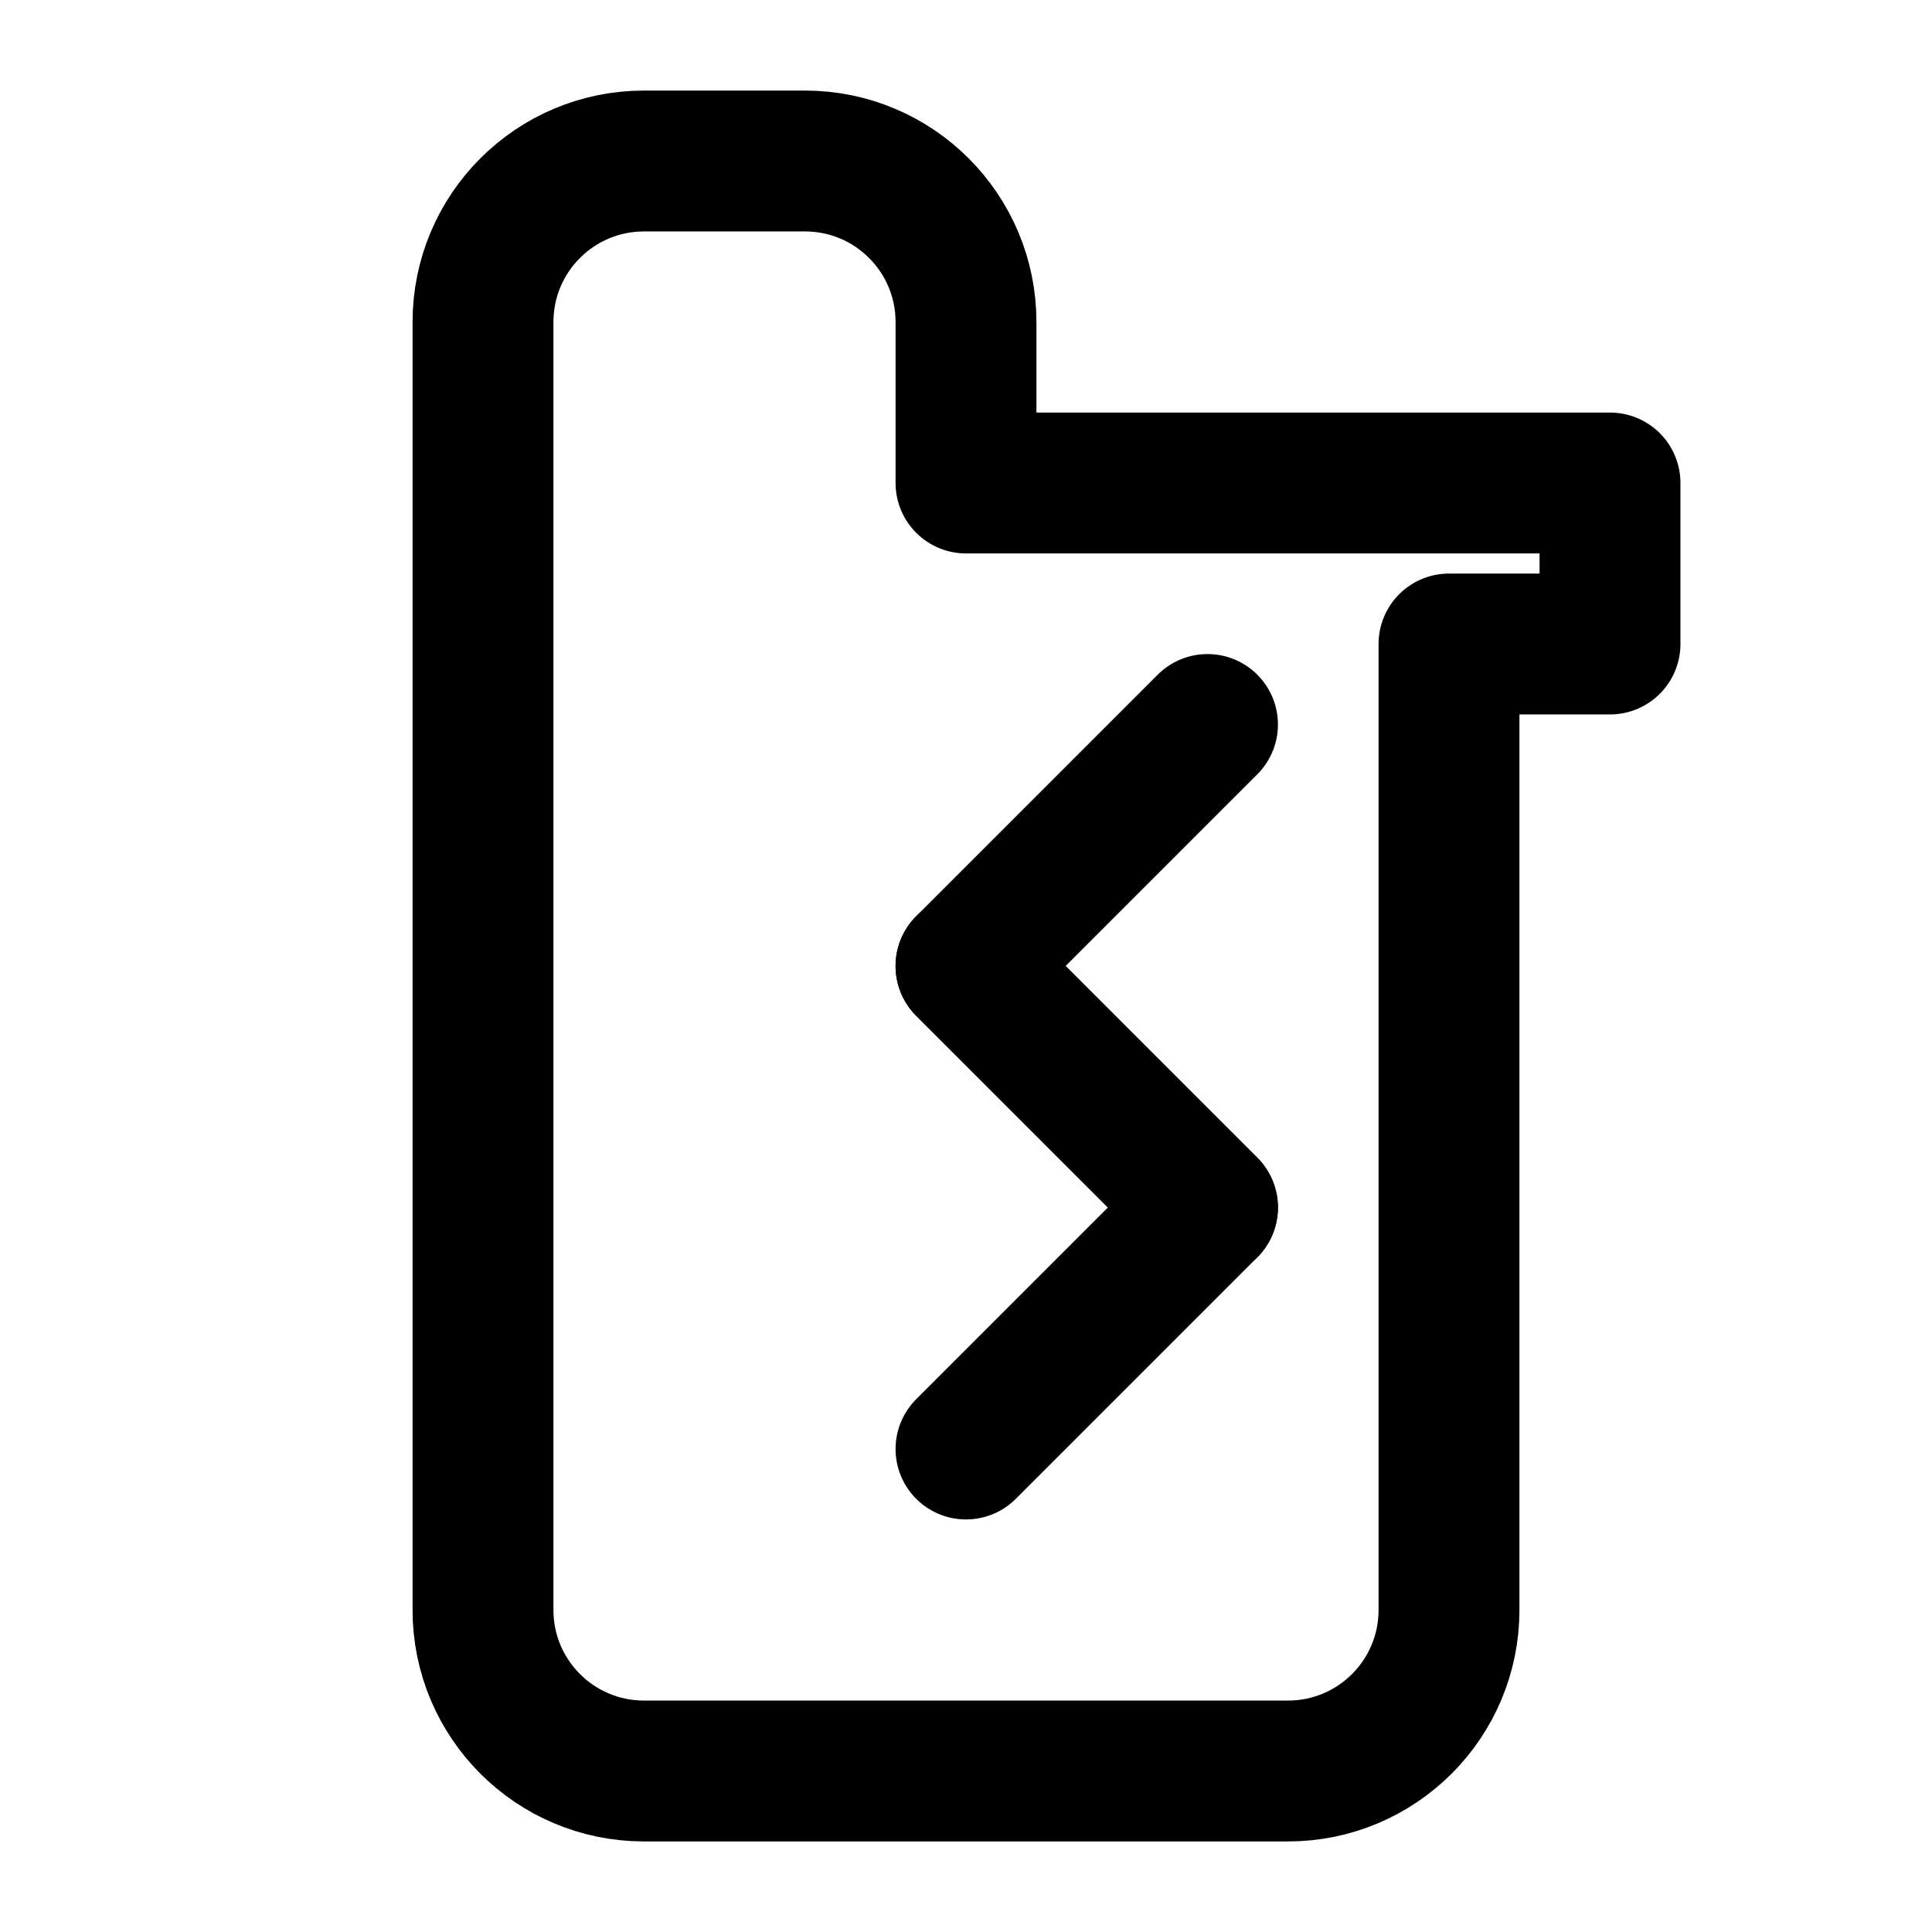
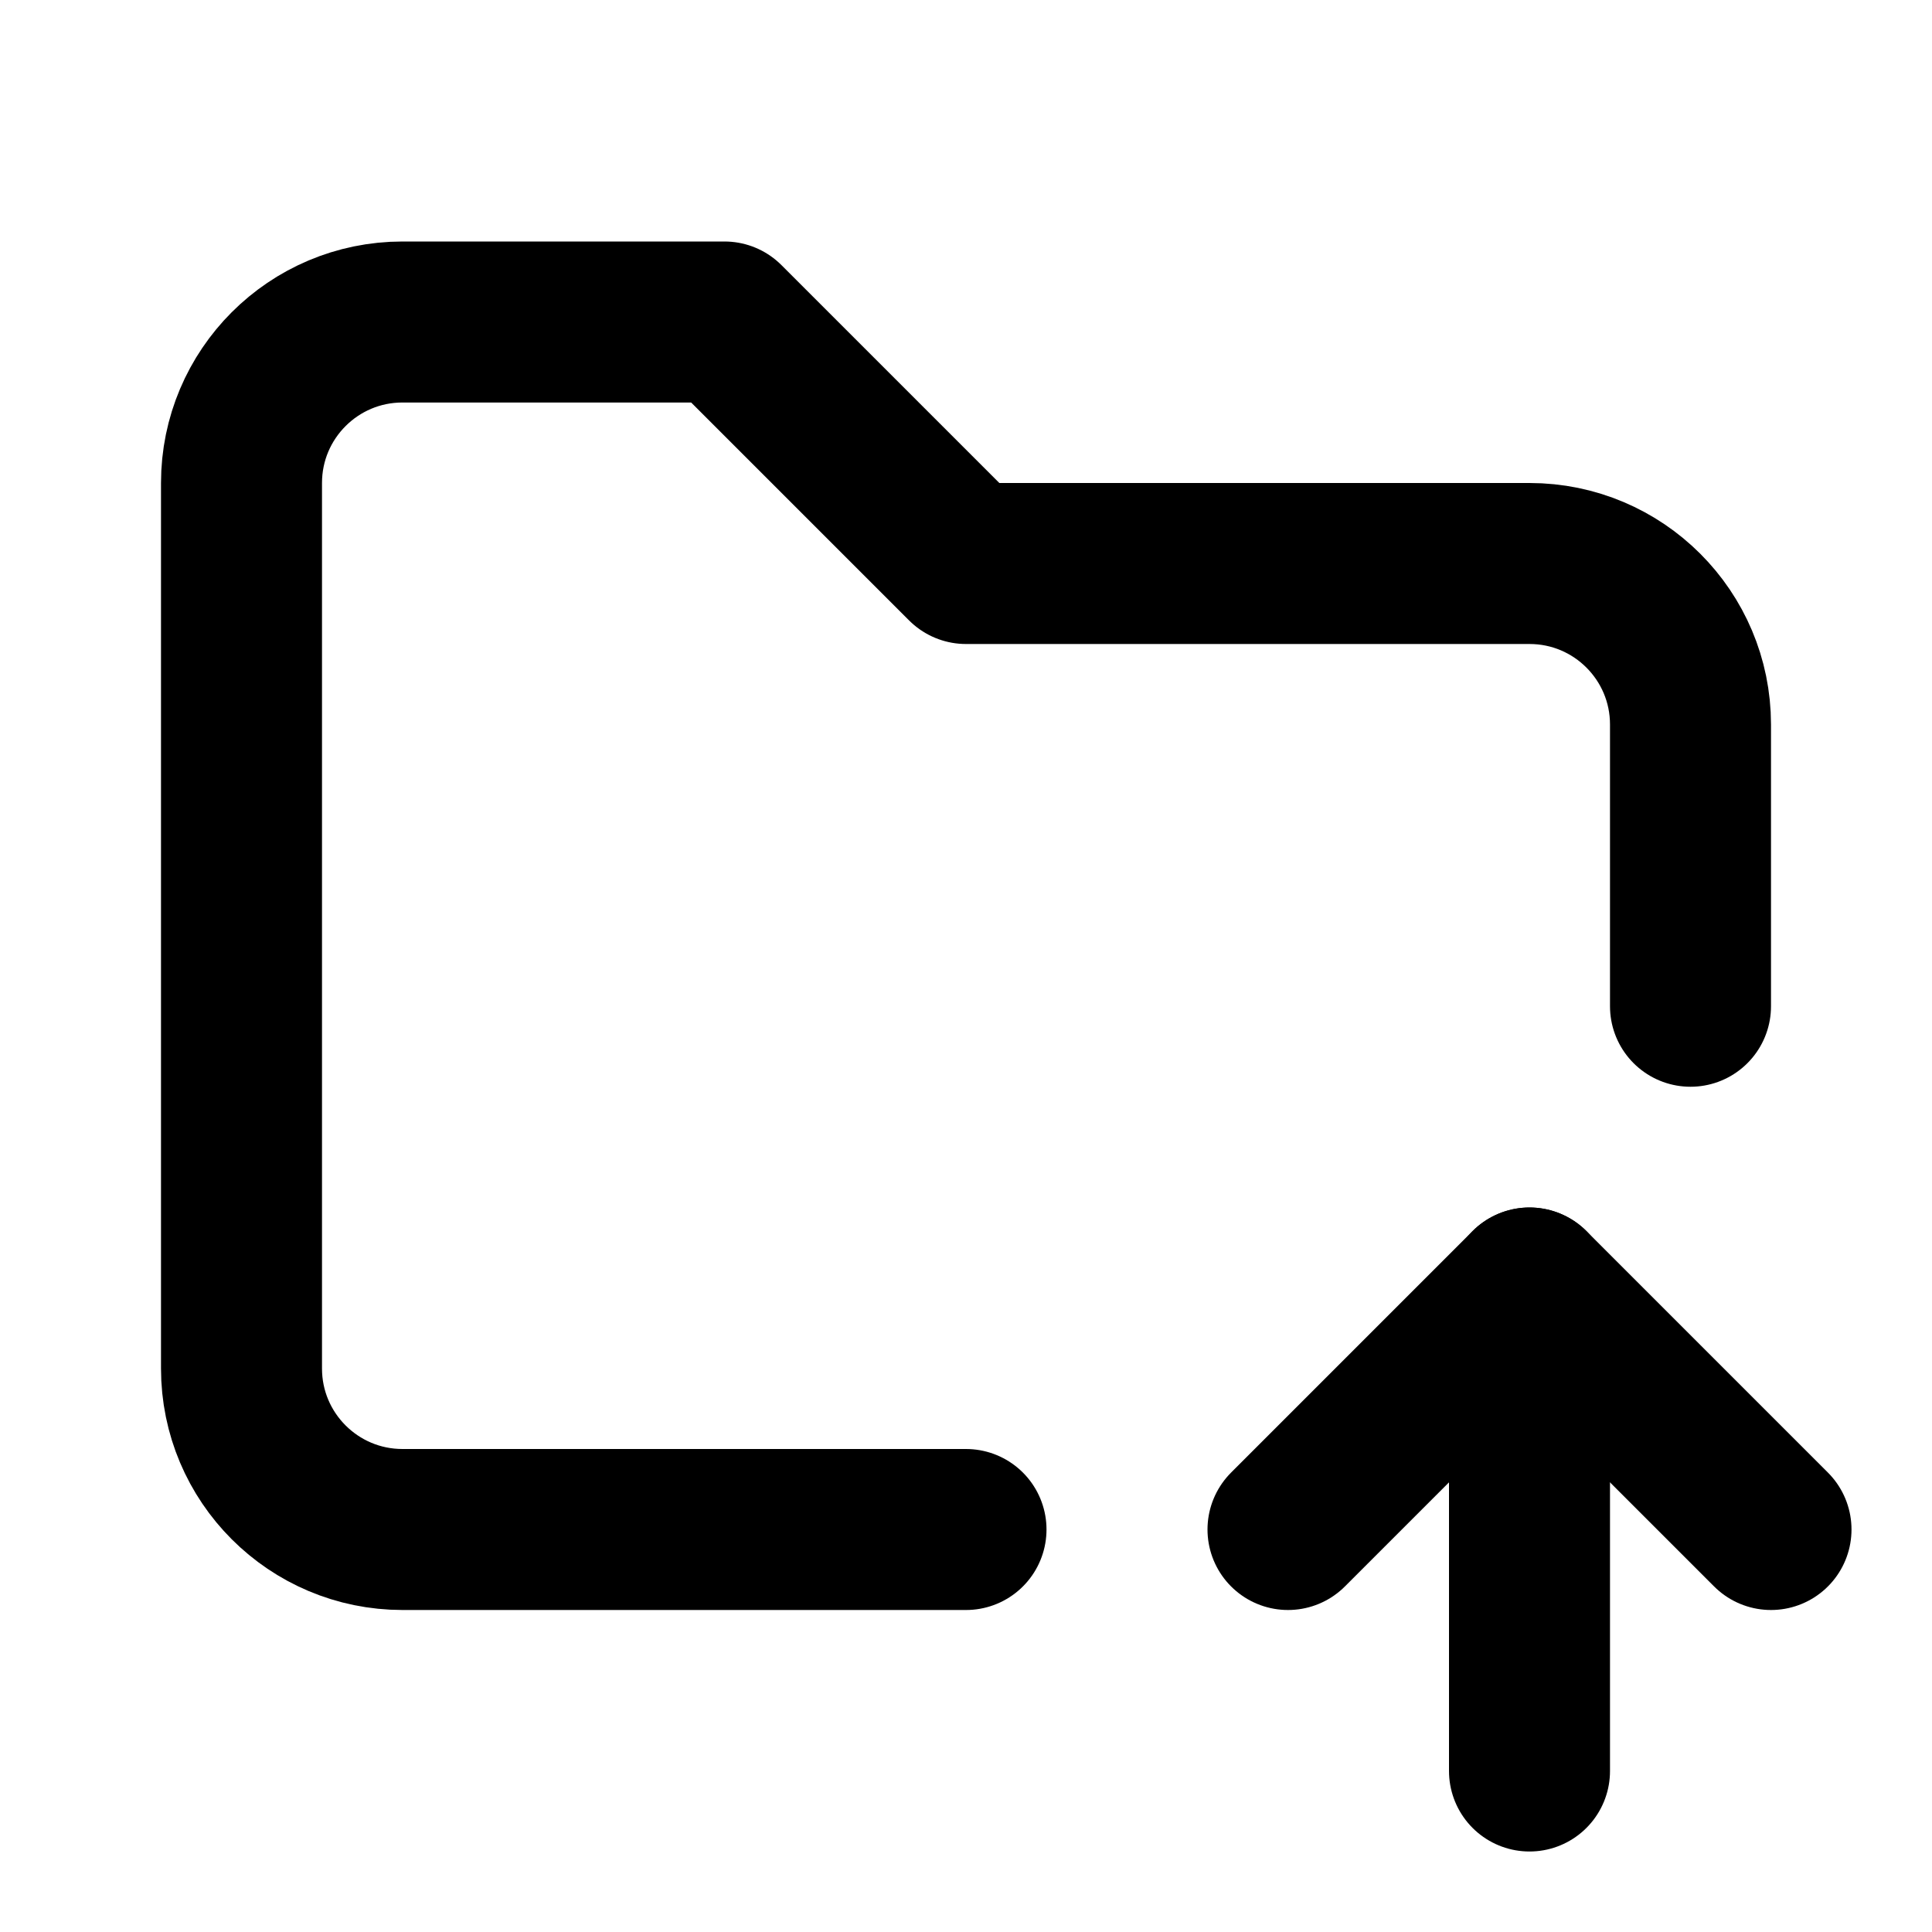
- <svg xmlns="http://www.w3.org/2000/svg" viewBox="0 0 24 24" width="24" height="24" fill="none">
-   <path stroke="currentColor" stroke-width="1.75" stroke-linecap="round" stroke-linejoin="round" d="M20 6h-8V4a2 2 0 0 0-2-2H8a2 2 0 0 0-2 2v16a2 2 0 0 0 2 2h8a2 2 0 0 0 2-2V8h2V6z" />
-   <path stroke="currentColor" stroke-width="1.75" stroke-linecap="round" stroke-linejoin="round" d="M12 12l3 3l-3 3" />
-   <path stroke="currentColor" stroke-width="1.75" stroke-linecap="round" stroke-linejoin="round" d="M15 9l-3 3l3 3" />
+ <svg xmlns="http://www.w3.org/2000/svg" width="24" height="24" viewBox="0 0 24 24" fill="none" stroke="currentColor" stroke-width="2" stroke-linecap="round" stroke-linejoin="round" class="icon icon-tabler icons-tabler-outline icon-tabler-folder-up">
+   <path stroke="none" d="M0 0h24v24H0z" fill="none" />
+   <path d="M12 19h-7a2 2 0 0 1 -2 -2v-11a2 2 0 0 1 2 -2h4l3 3h7a2 2 0 0 1 2 2v3.5" />
+   <path d="M19 22v-6" />
+   <path d="M22 19l-3 -3l-3 3" />
</svg>
